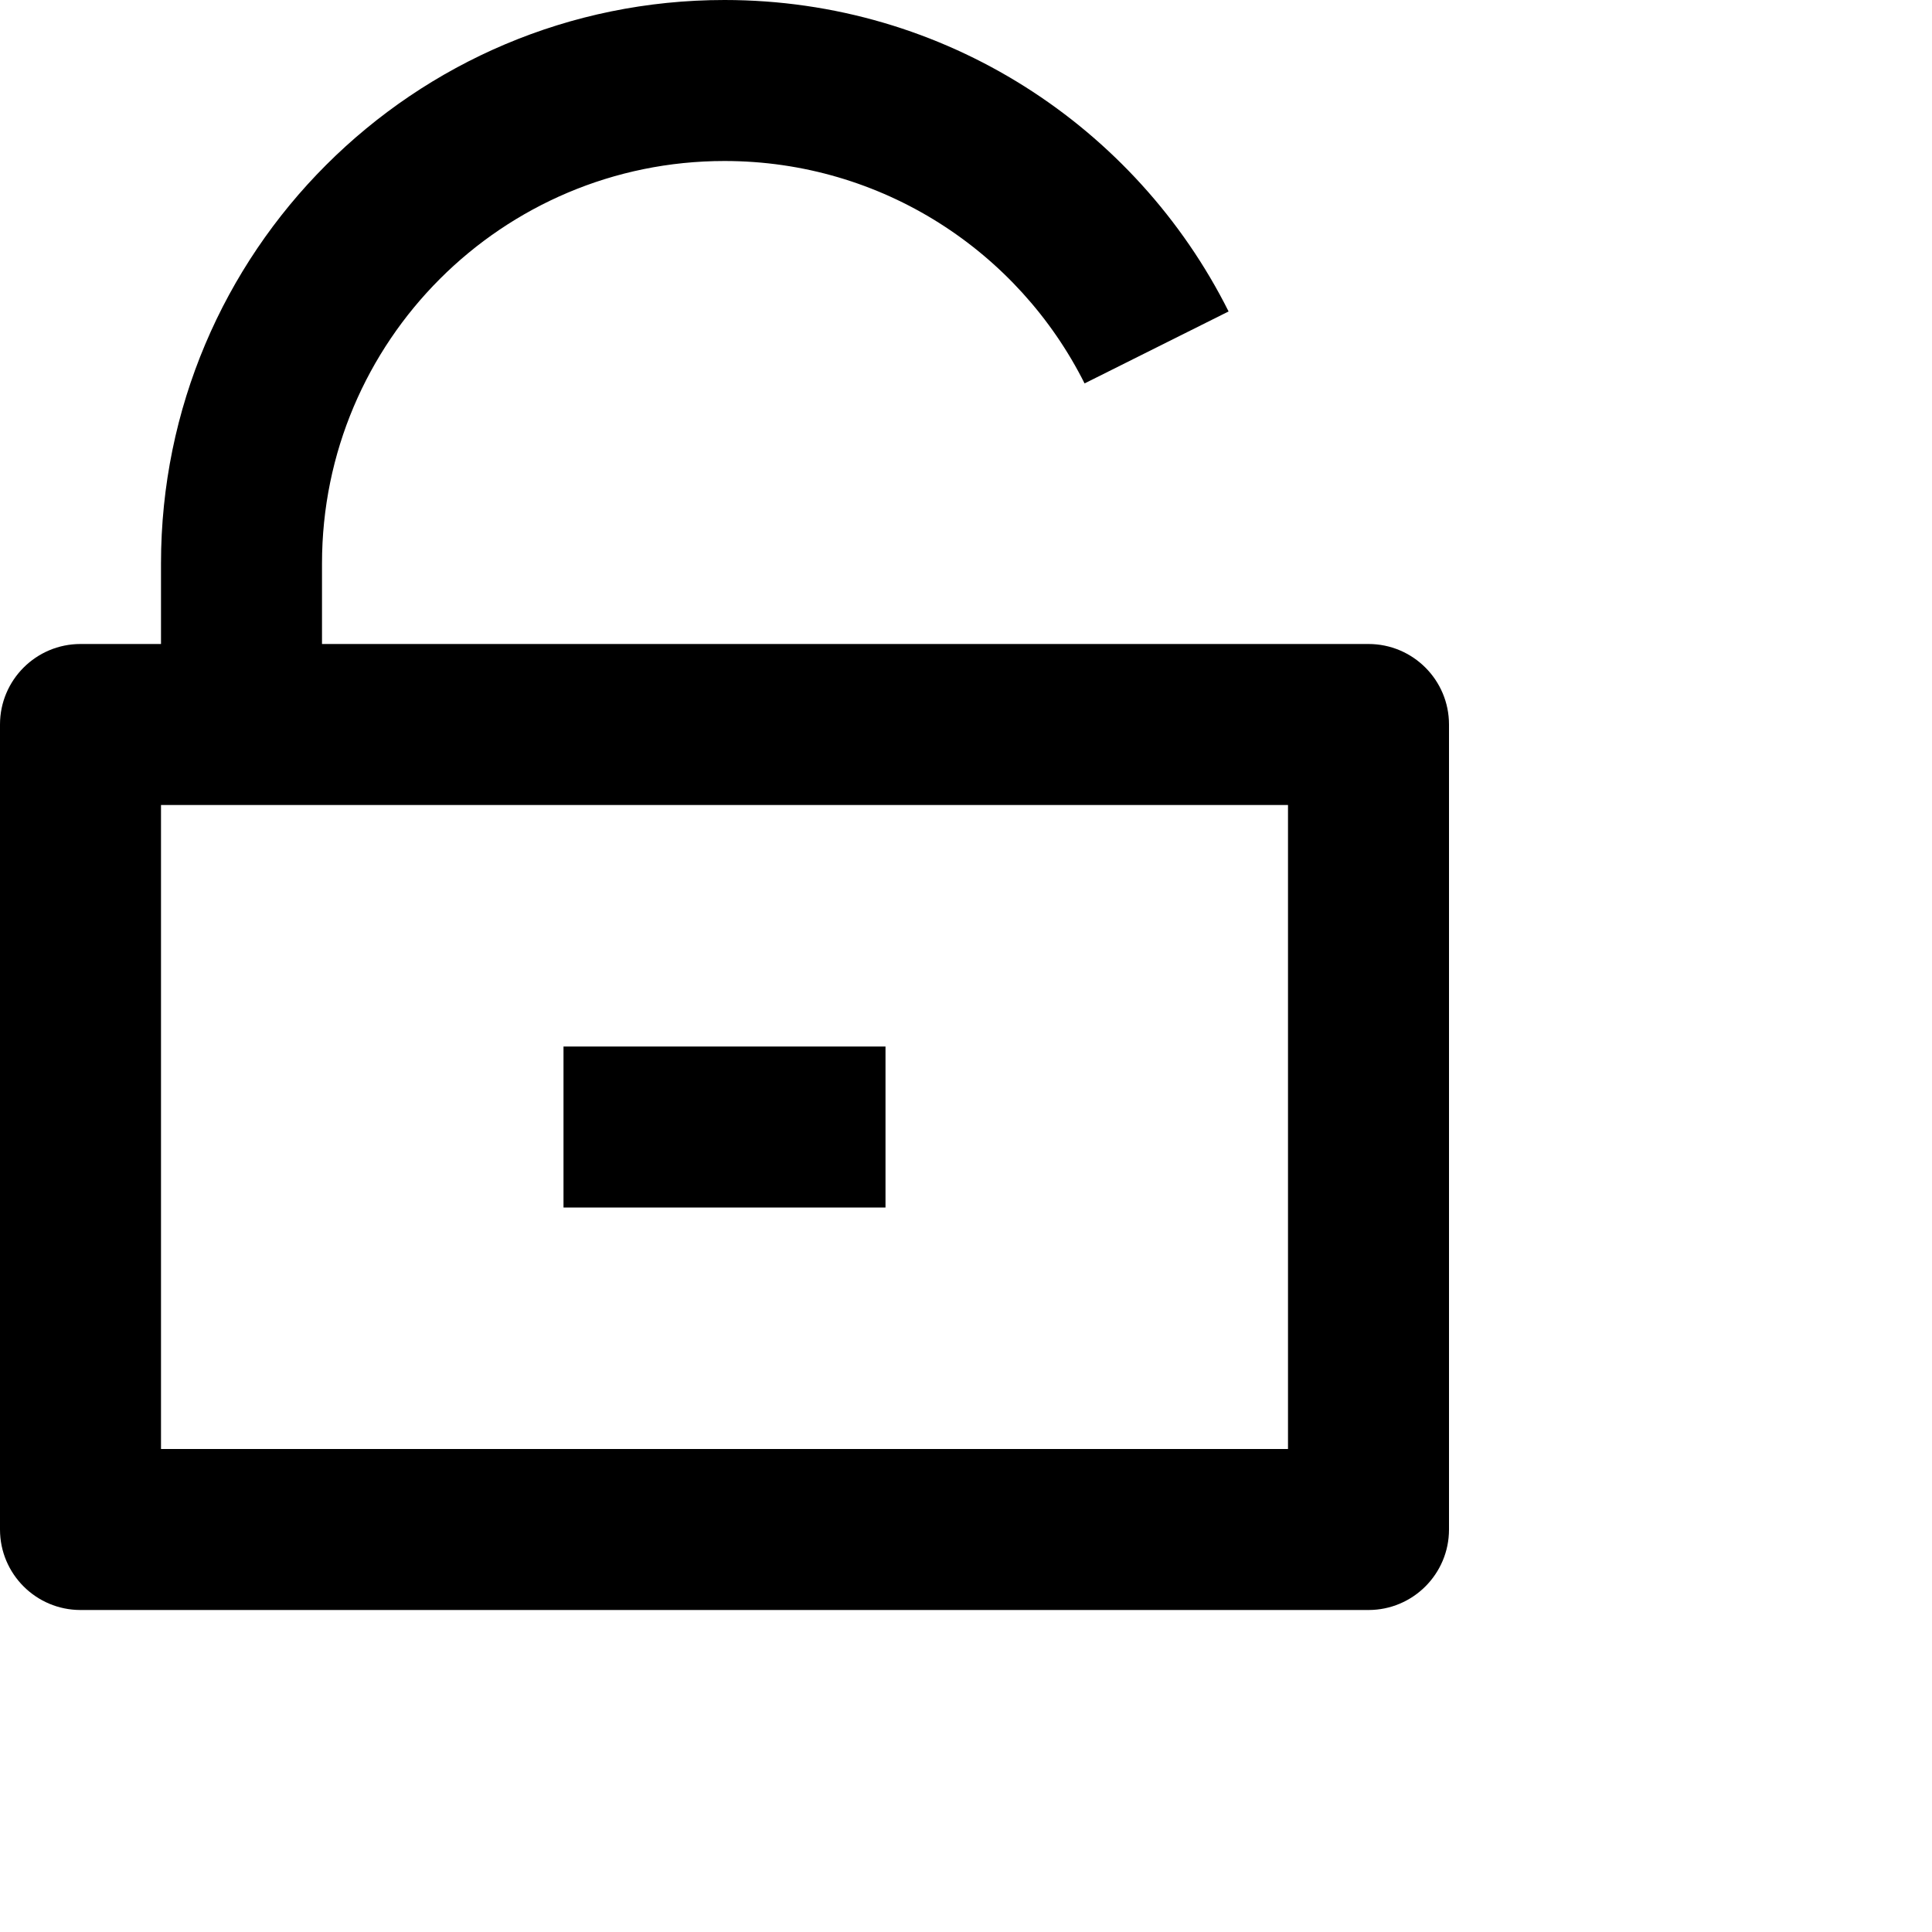
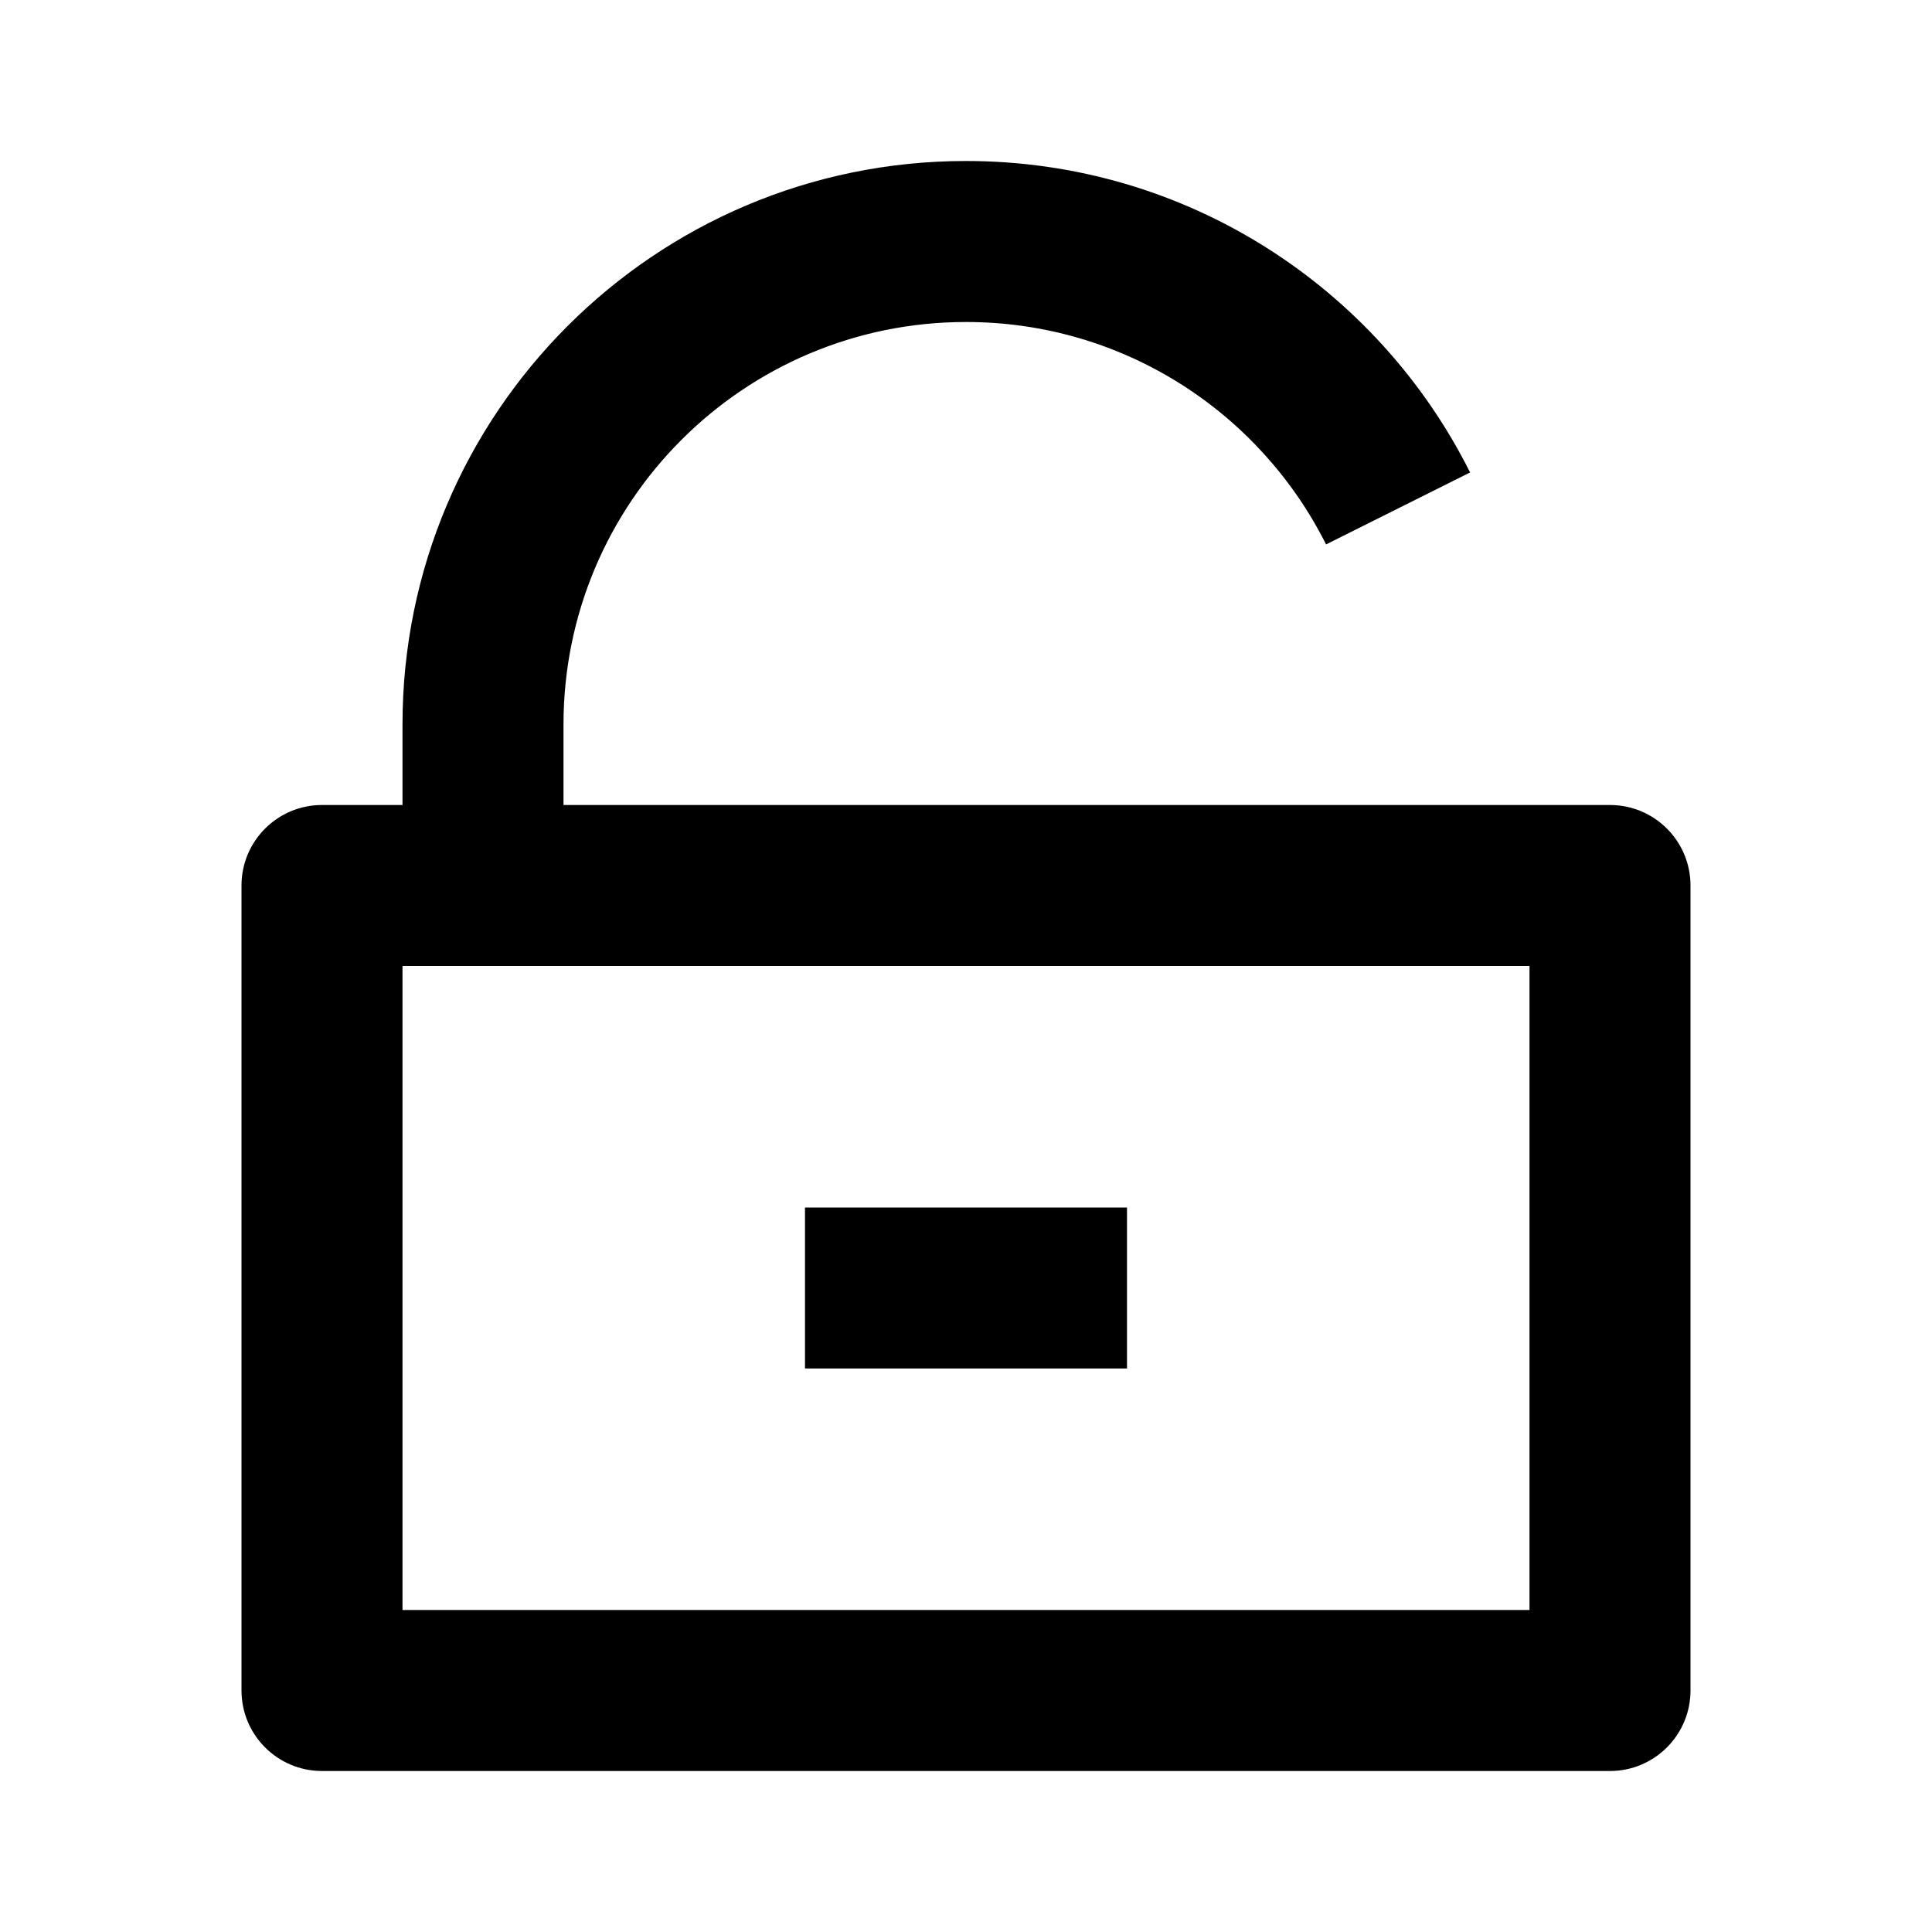
<svg xmlns="http://www.w3.org/2000/svg" viewBox="0 0 24 24">
-   <path d="M4 8H17C17.552 8 18 8.448 18 9V19C18 19.552 17.552 20 17 20H1C0.448 20 0 19.552 0 19V9C0 8.448 0.448 8 1 8H2V7C2 3.134 5.134 0 9 0C11.741 0 14.113 1.575 15.262 3.869L13.473 4.763C12.652 3.125 10.957 2 9 2C6.239 2 4 4.239 4 7V8ZM2 10V18H16V10H2ZM7 13H11V15H7V13Z" />
+   <path d="M7 10H20C20.552 10 21 10.448 21 11V21C21 21.552 20.552 22 20 22H4C3.448 22 3 21.552 3 21V11C3 10.448 3.448 10 4 10H5V9C5 5.134 8.134 2 12 2C14.741 2 17.113 3.575 18.262 5.869L16.473 6.763C15.652 5.125 13.957 4 12 4C9.239 4 7 6.239 7 9V10ZM5 12V20H19V12H5ZM10 15H14V17H10V15Z" />
</svg>
